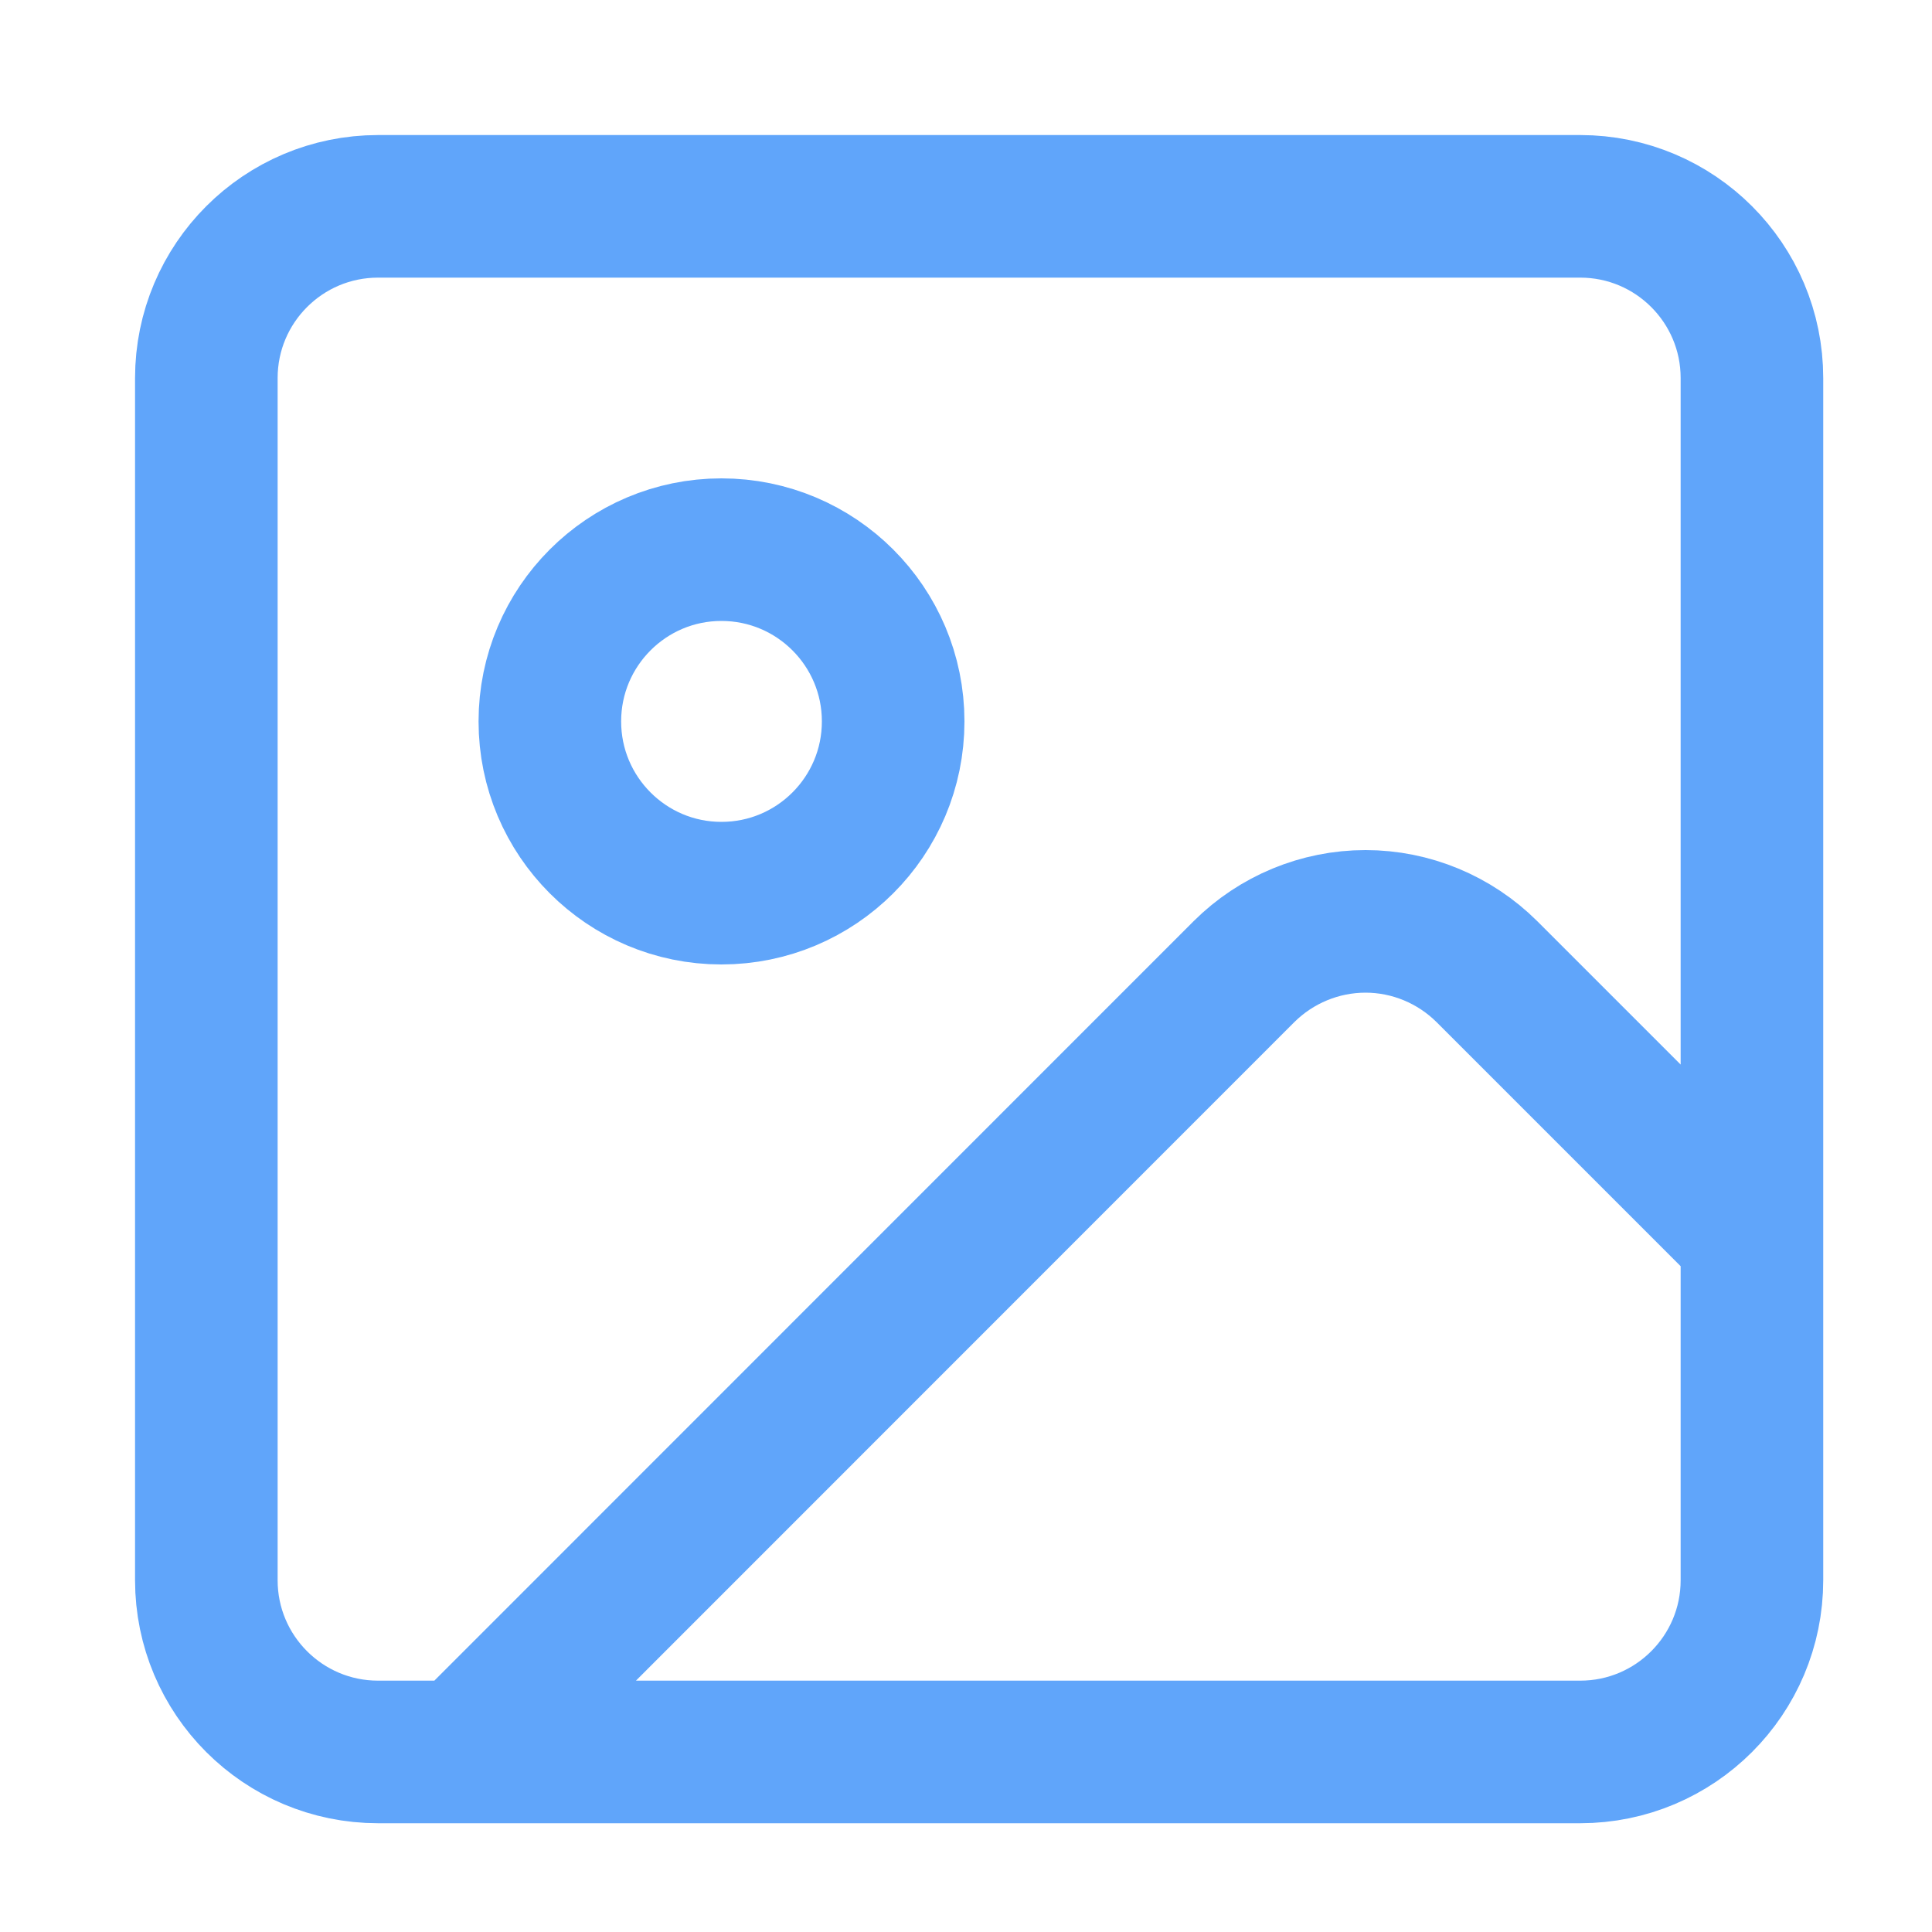
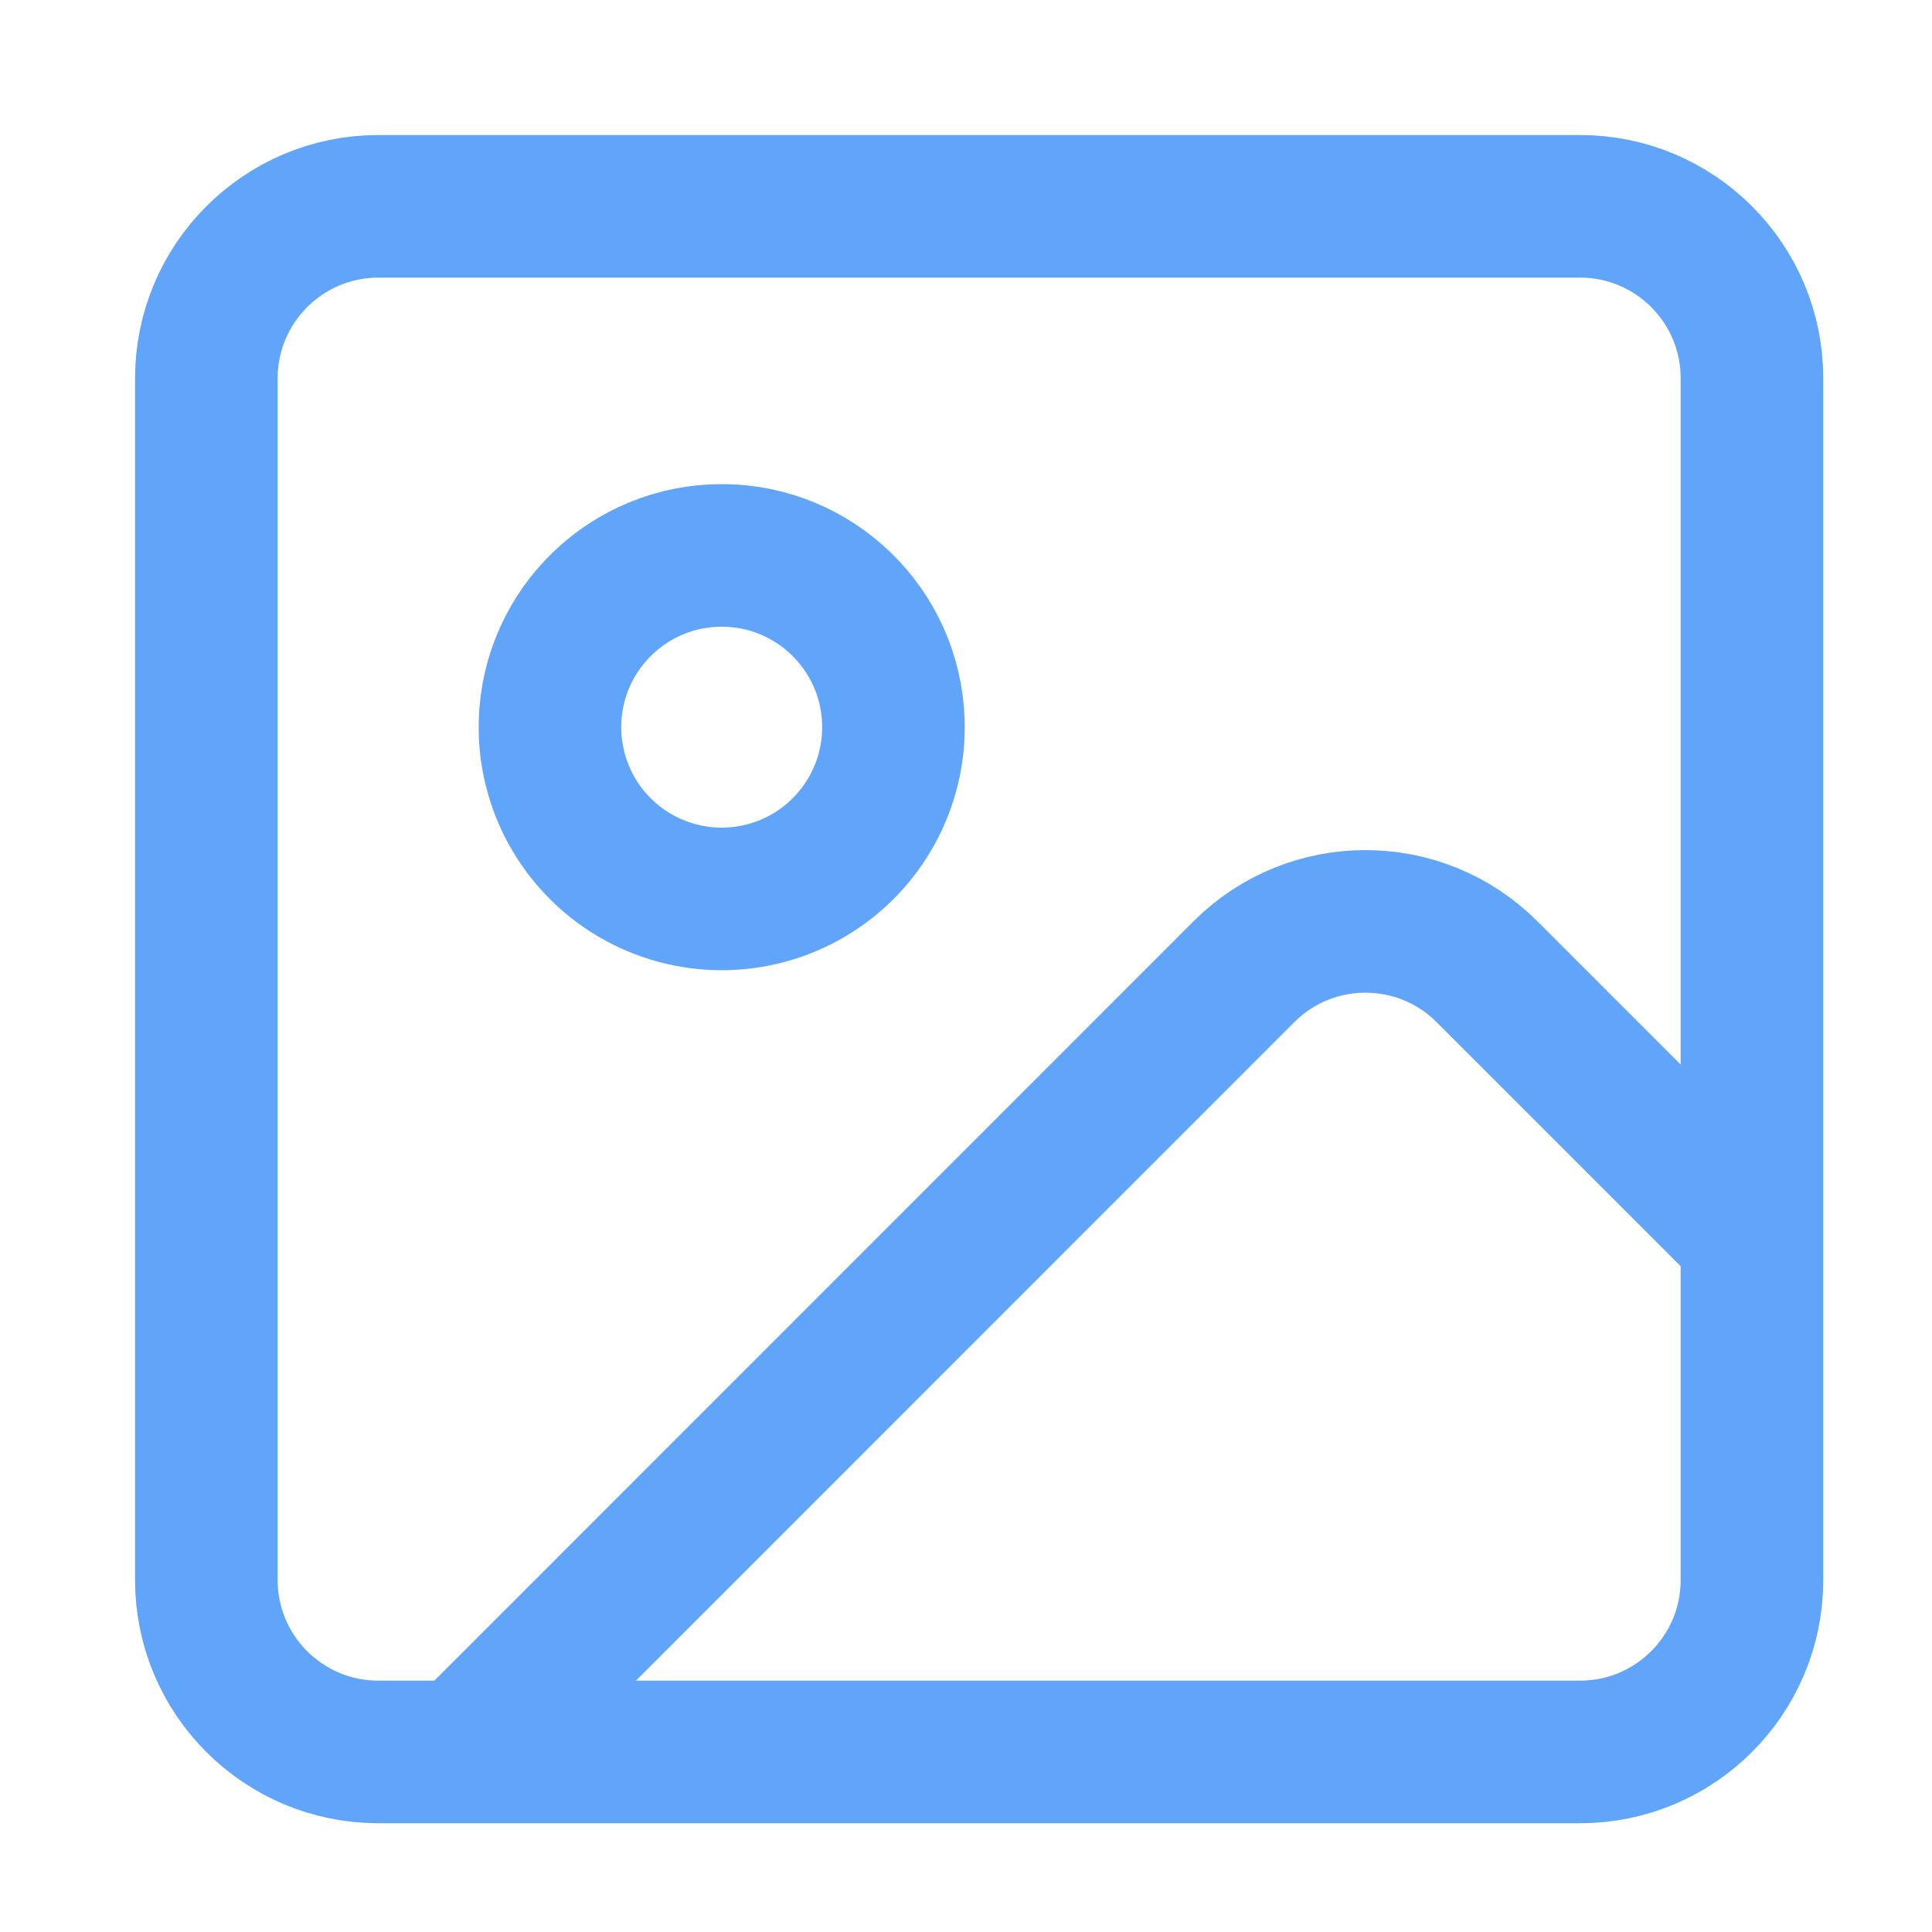
- <svg xmlns="http://www.w3.org/2000/svg" width="10" height="10" viewBox="0 0 10 10" fill="none">
-   <path d="M9.068 6.401L7.696 5.029C7.529 4.863 7.303 4.769 7.068 4.769C6.832 4.769 6.606 4.863 6.439 5.029L2.401 9.068M1.957 1.068H8.179C8.67 1.068 9.068 1.466 9.068 1.957V8.179C9.068 8.67 8.67 9.068 8.179 9.068H1.957C1.466 9.068 1.068 8.67 1.068 8.179V1.957C1.068 1.466 1.466 1.068 1.957 1.068ZM4.623 3.734C4.623 4.225 4.225 4.623 3.734 4.623C3.244 4.623 2.846 4.225 2.846 3.734C2.846 3.243 3.244 2.845 3.734 2.845C4.225 2.845 4.623 3.243 4.623 3.734Z" stroke="#60A5FA" stroke-width="0.738" stroke-linecap="round" stroke-linejoin="round" />
+ <svg xmlns="http://www.w3.org/2000/svg" width="10" height="10" fill="none">
+   <path stroke="#60A5FA" stroke-linecap="round" stroke-linejoin="round" stroke-width=".738" d="M9.068 6.401 7.696 5.029a.89.89 0 0 0-1.257 0L2.401 9.068m-.444-8h6.222c.49 0 .889.398.889.889v6.222c0 .49-.398.889-.89.889H1.958a.89.89 0 0 1-.89-.89V1.958c0-.491.399-.89.89-.89m2.666 2.666a.889.889 0 1 1-1.777 0 .889.889 0 0 1 1.777 0" />
</svg>
